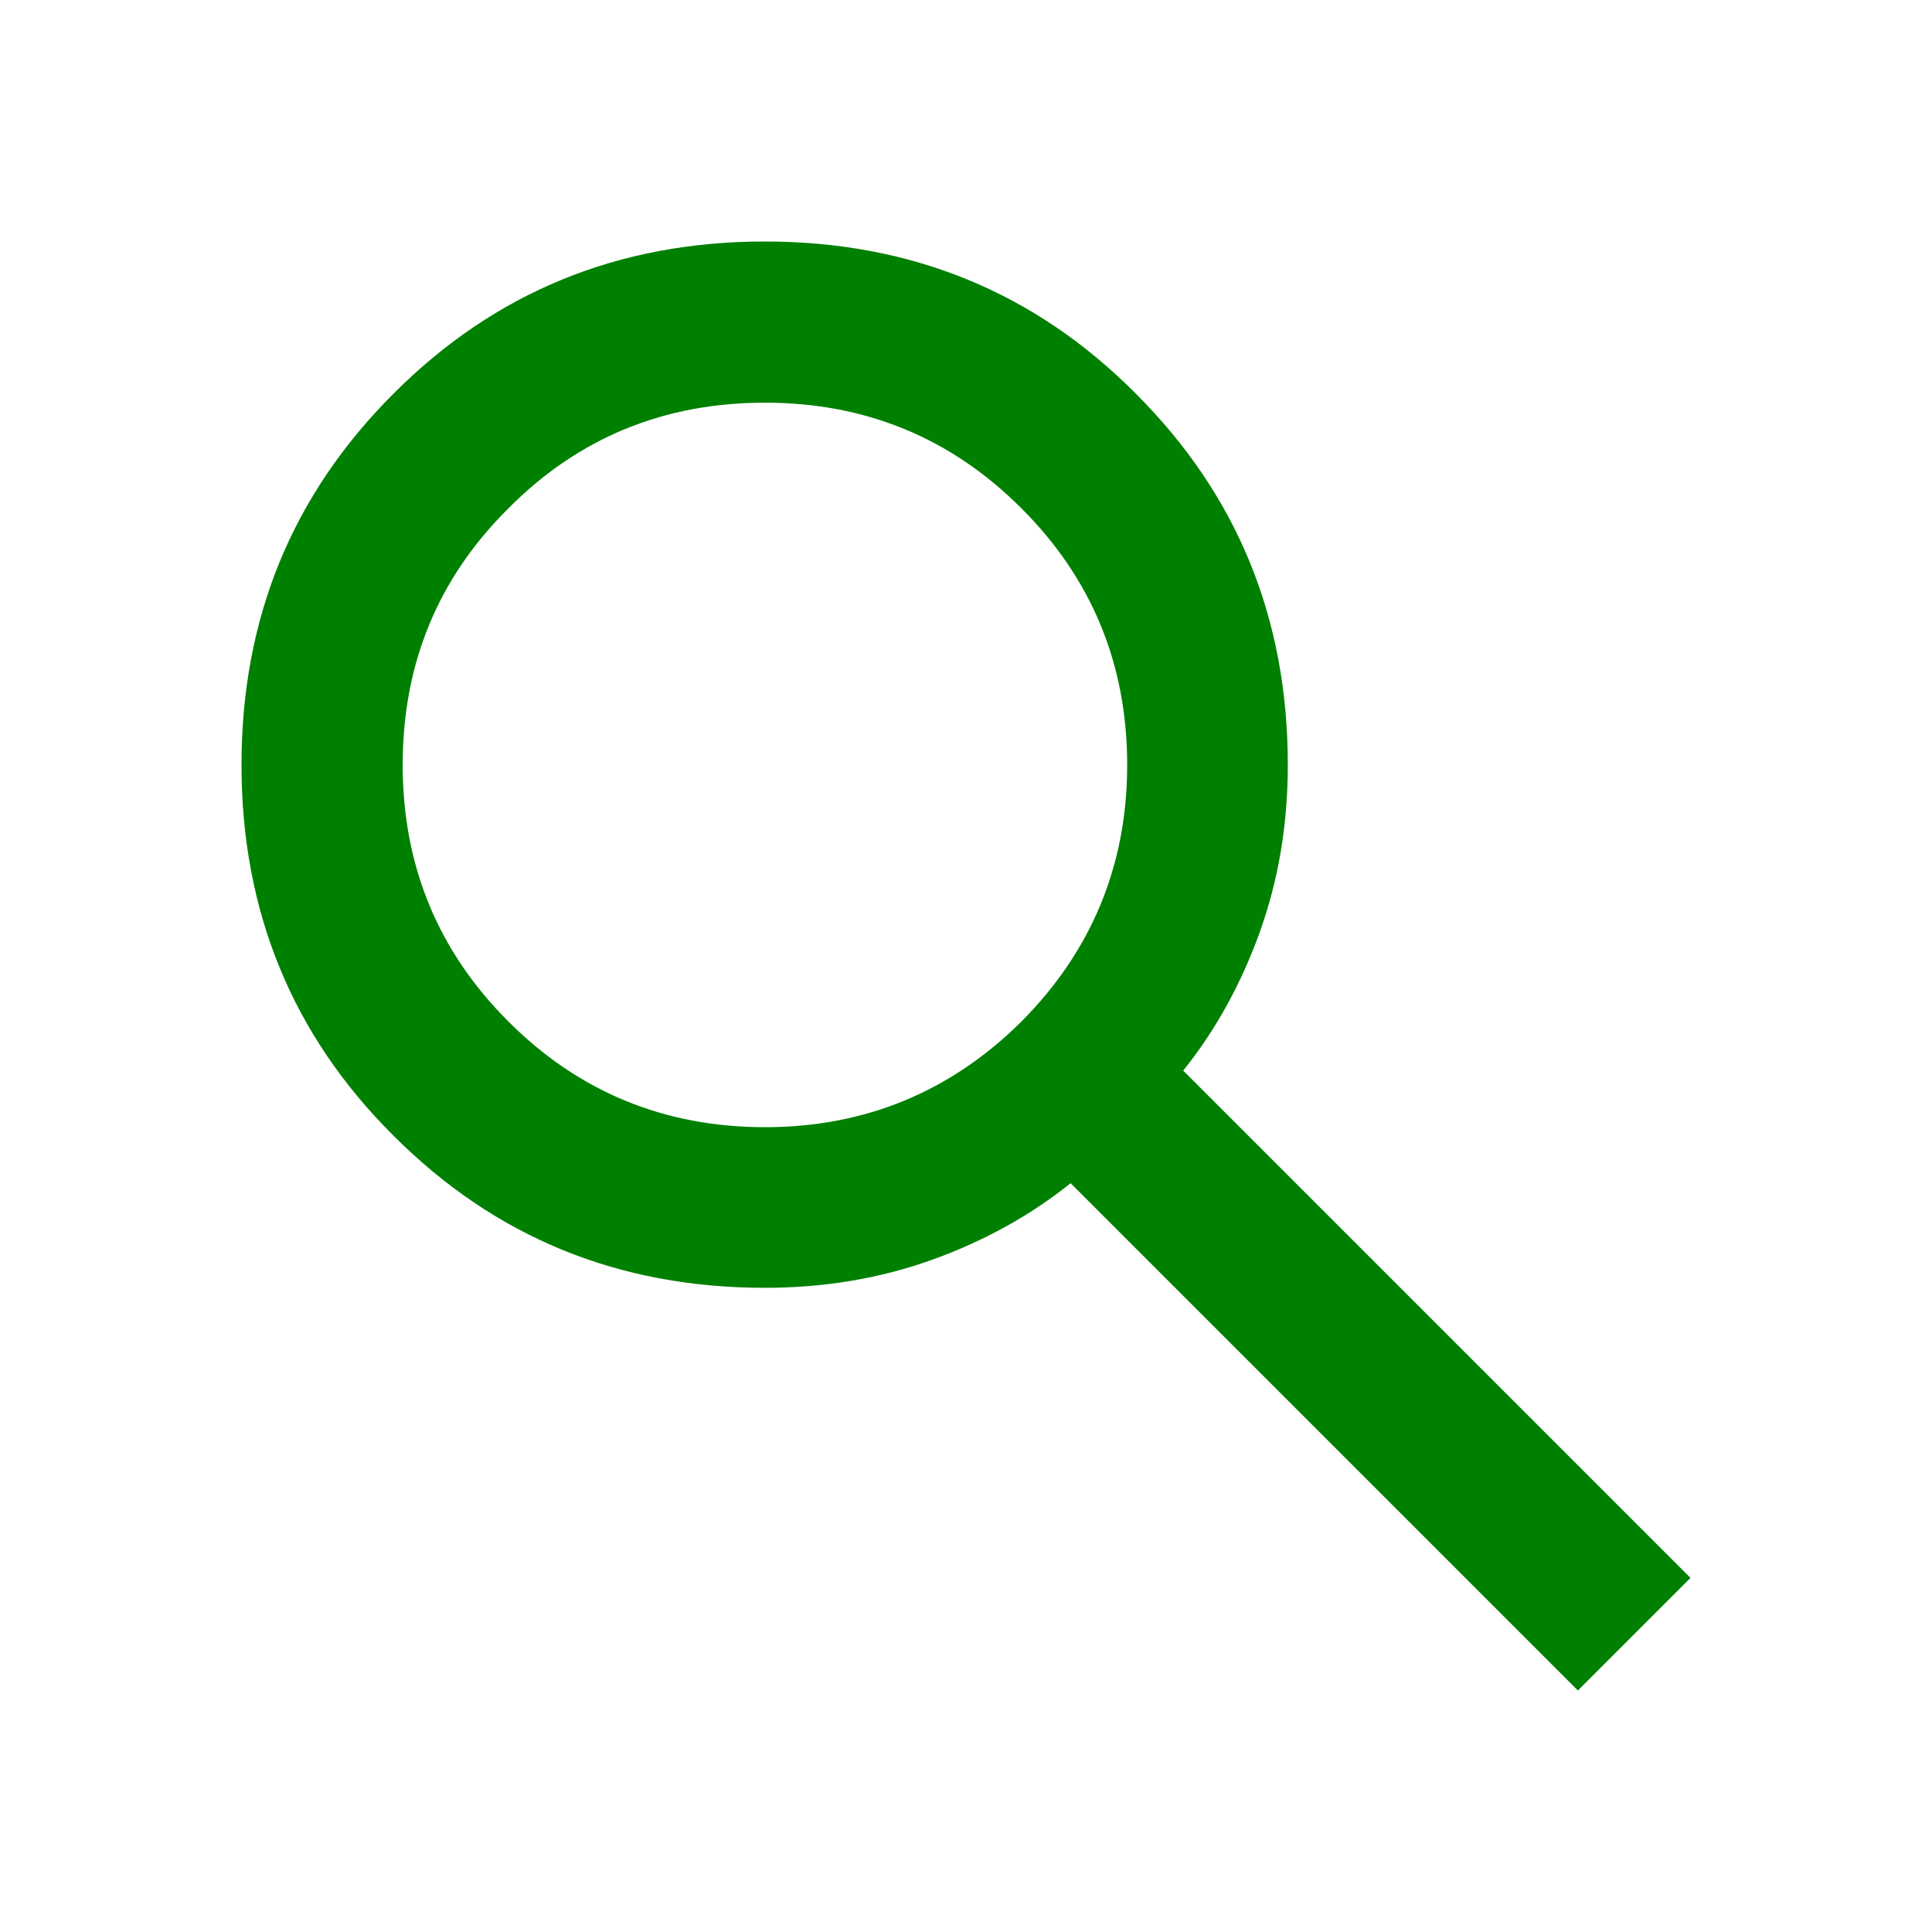
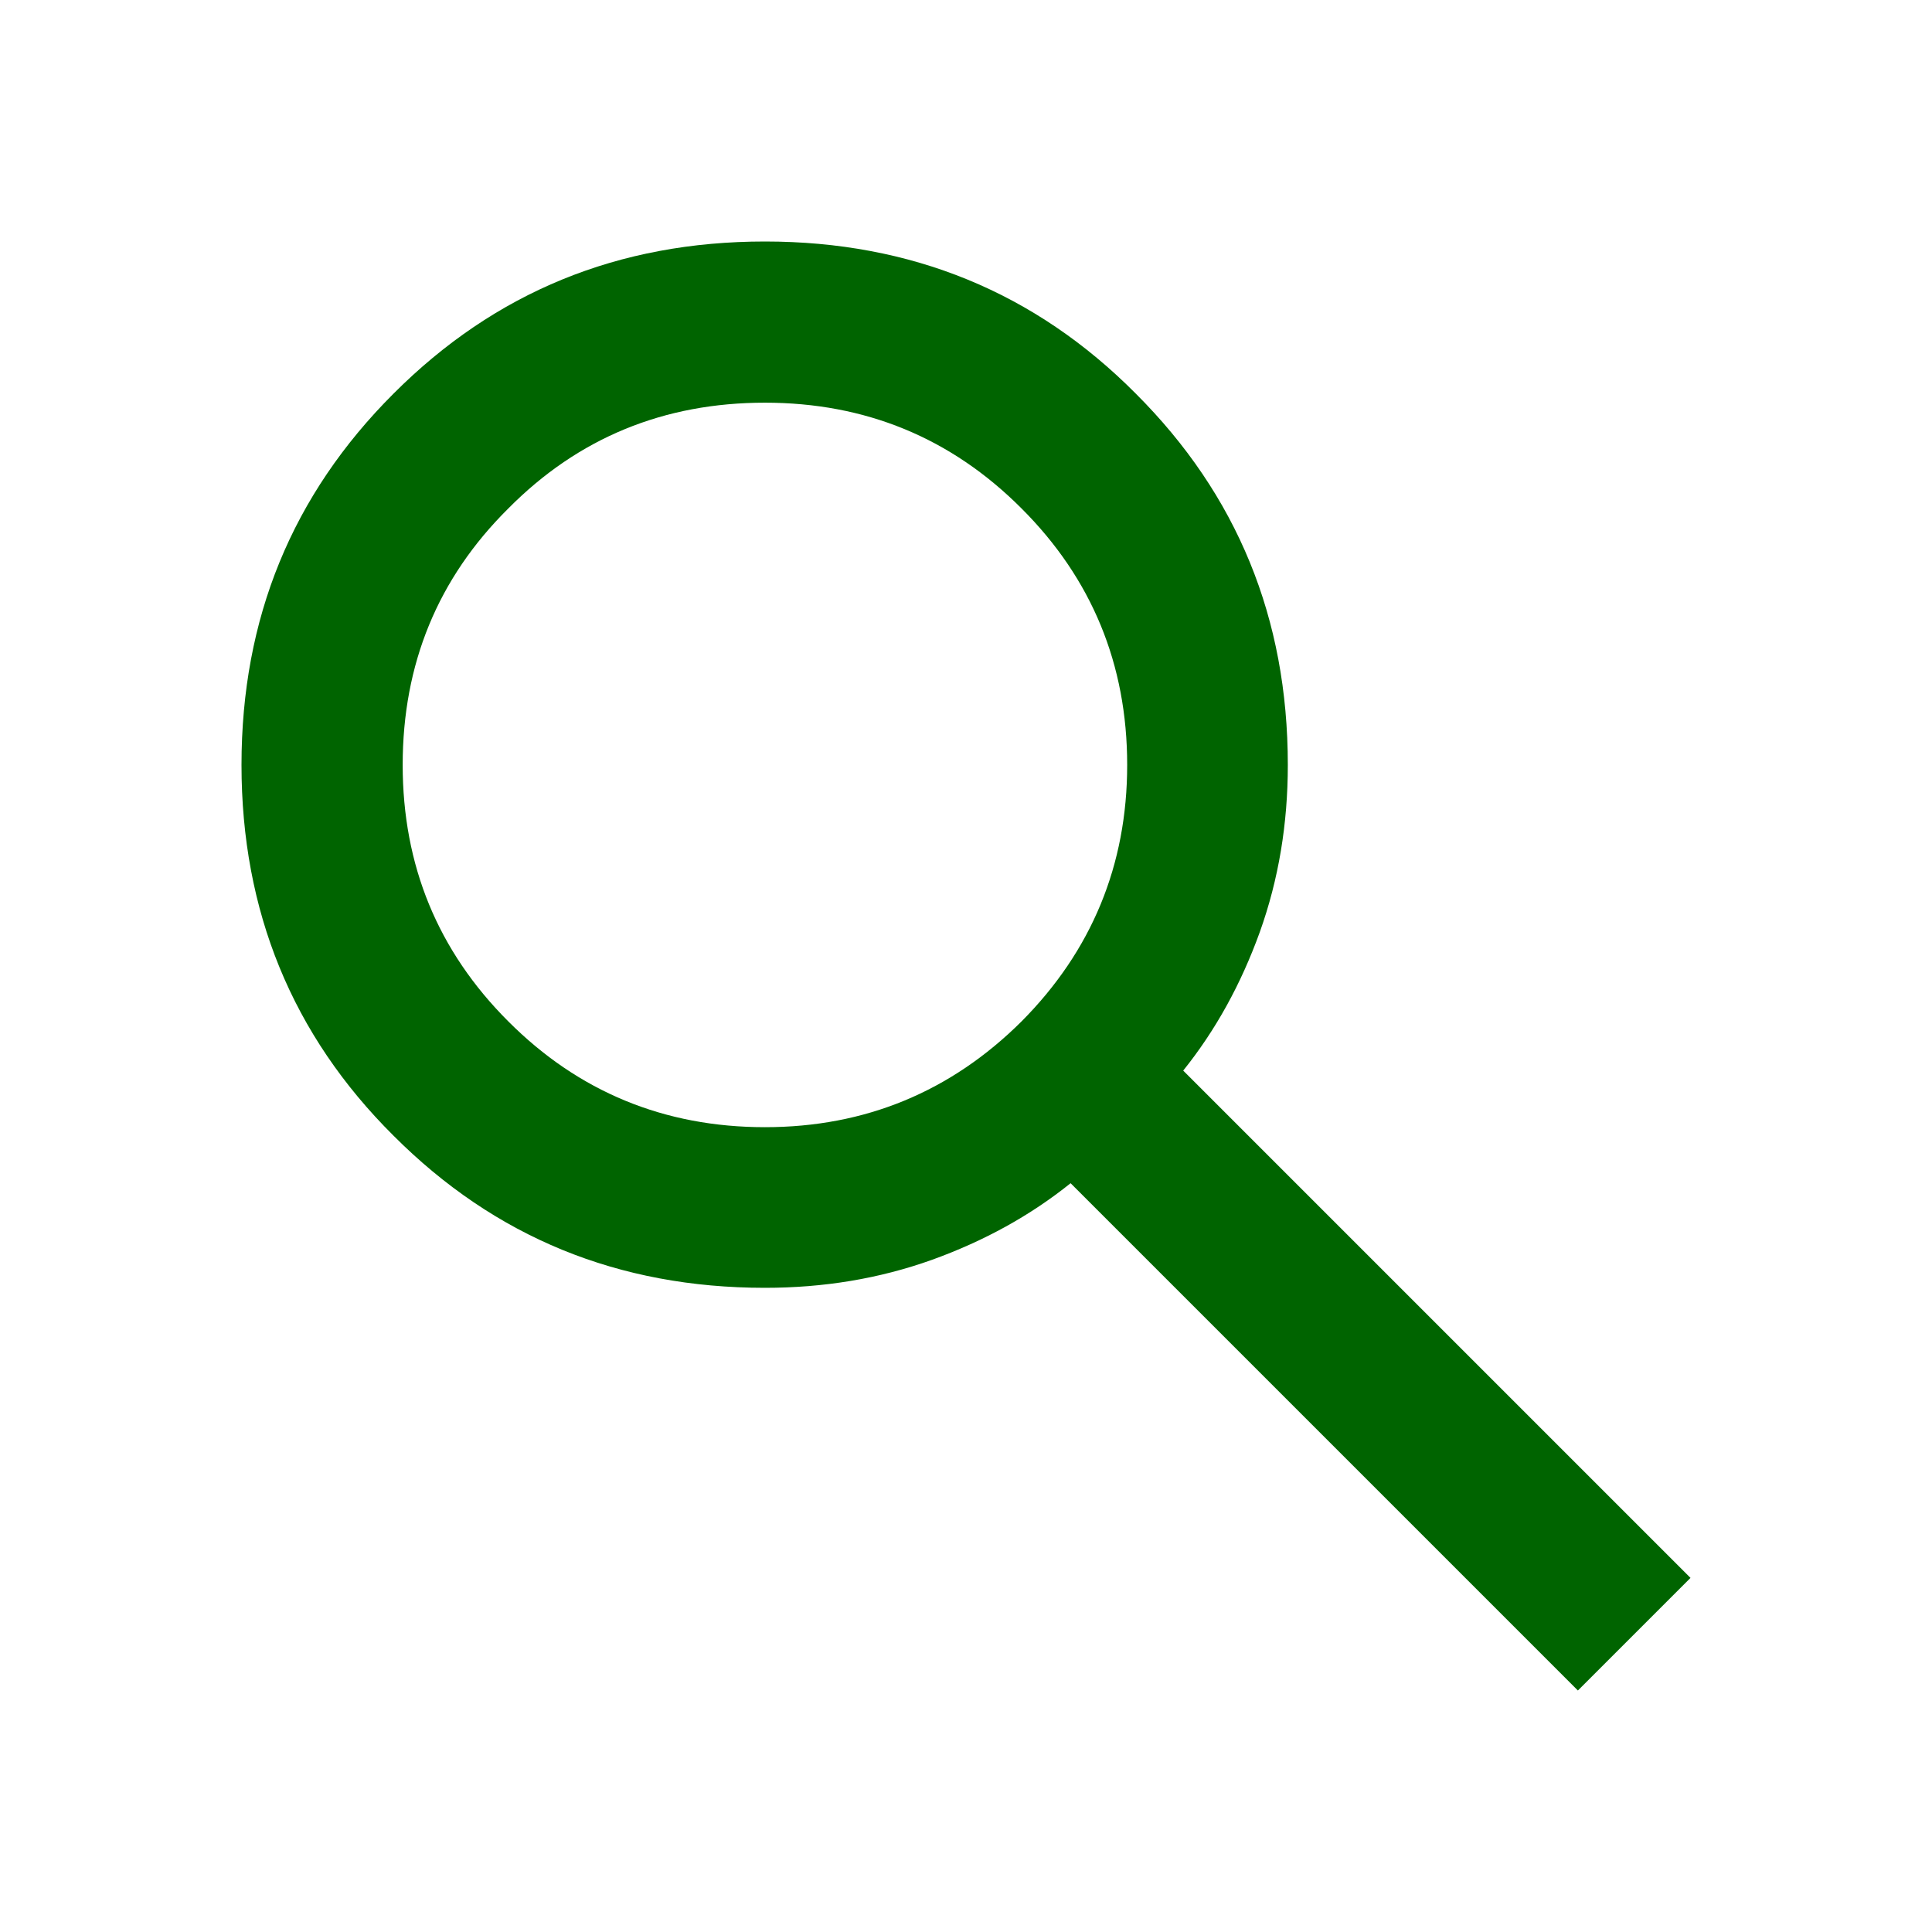
<svg xmlns="http://www.w3.org/2000/svg" width="14px" height="14px" viewBox="0 0 14 14" version="1.1">
  <g id="surface1">
-     <path style="stroke:none;fill-rule:nonzero;fill-opacity:1;" fill="green" d="M 11.434 12.25 L 7.758 8.574 C 7.465 8.809 7.133 8.992 6.754 9.129 C 6.371 9.266 5.969 9.332 5.543 9.332 C 4.48 9.332 3.586 8.965 2.852 8.23 C 2.117 7.5 1.75 6.602 1.75 5.543 C 1.75 4.48 2.117 3.586 2.852 2.852 C 3.586 2.117 4.48 1.75 5.543 1.75 C 6.602 1.75 7.5 2.117 8.23 2.852 C 8.965 3.586 9.332 4.48 9.332 5.543 C 9.332 5.969 9.266 6.371 9.129 6.754 C 8.992 7.133 8.809 7.465 8.574 7.758 L 12.25 11.434 Z M 5.543 8.168 C 6.27 8.168 6.891 7.91 7.402 7.402 C 7.91 6.891 8.168 6.27 8.168 5.543 C 8.168 4.812 7.91 4.191 7.402 3.684 C 6.891 3.172 6.27 2.918 5.543 2.918 C 4.812 2.918 4.191 3.172 3.684 3.684 C 3.172 4.191 2.918 4.812 2.918 5.543 C 2.918 6.27 3.172 6.891 3.684 7.402 C 4.191 7.91 4.812 8.168 5.543 8.168 Z M 5.543 8.168 " />
+     <path style="stroke:none;fill-rule:nonzero;fill-opacity:1;" fill="darkgreen" d="M 11.434 12.25 L 7.758 8.574 C 7.465 8.809 7.133 8.992 6.754 9.129 C 6.371 9.266 5.969 9.332 5.543 9.332 C 4.48 9.332 3.586 8.965 2.852 8.23 C 2.117 7.5 1.75 6.602 1.75 5.543 C 1.75 4.48 2.117 3.586 2.852 2.852 C 3.586 2.117 4.48 1.75 5.543 1.75 C 6.602 1.75 7.5 2.117 8.23 2.852 C 8.965 3.586 9.332 4.48 9.332 5.543 C 9.332 5.969 9.266 6.371 9.129 6.754 C 8.992 7.133 8.809 7.465 8.574 7.758 L 12.25 11.434 Z M 5.543 8.168 C 6.27 8.168 6.891 7.91 7.402 7.402 C 7.91 6.891 8.168 6.27 8.168 5.543 C 8.168 4.812 7.91 4.191 7.402 3.684 C 6.891 3.172 6.27 2.918 5.543 2.918 C 4.812 2.918 4.191 3.172 3.684 3.684 C 3.172 4.191 2.918 4.812 2.918 5.543 C 2.918 6.27 3.172 6.891 3.684 7.402 C 4.191 7.91 4.812 8.168 5.543 8.168 Z M 5.543 8.168 " />
  </g>
</svg>
